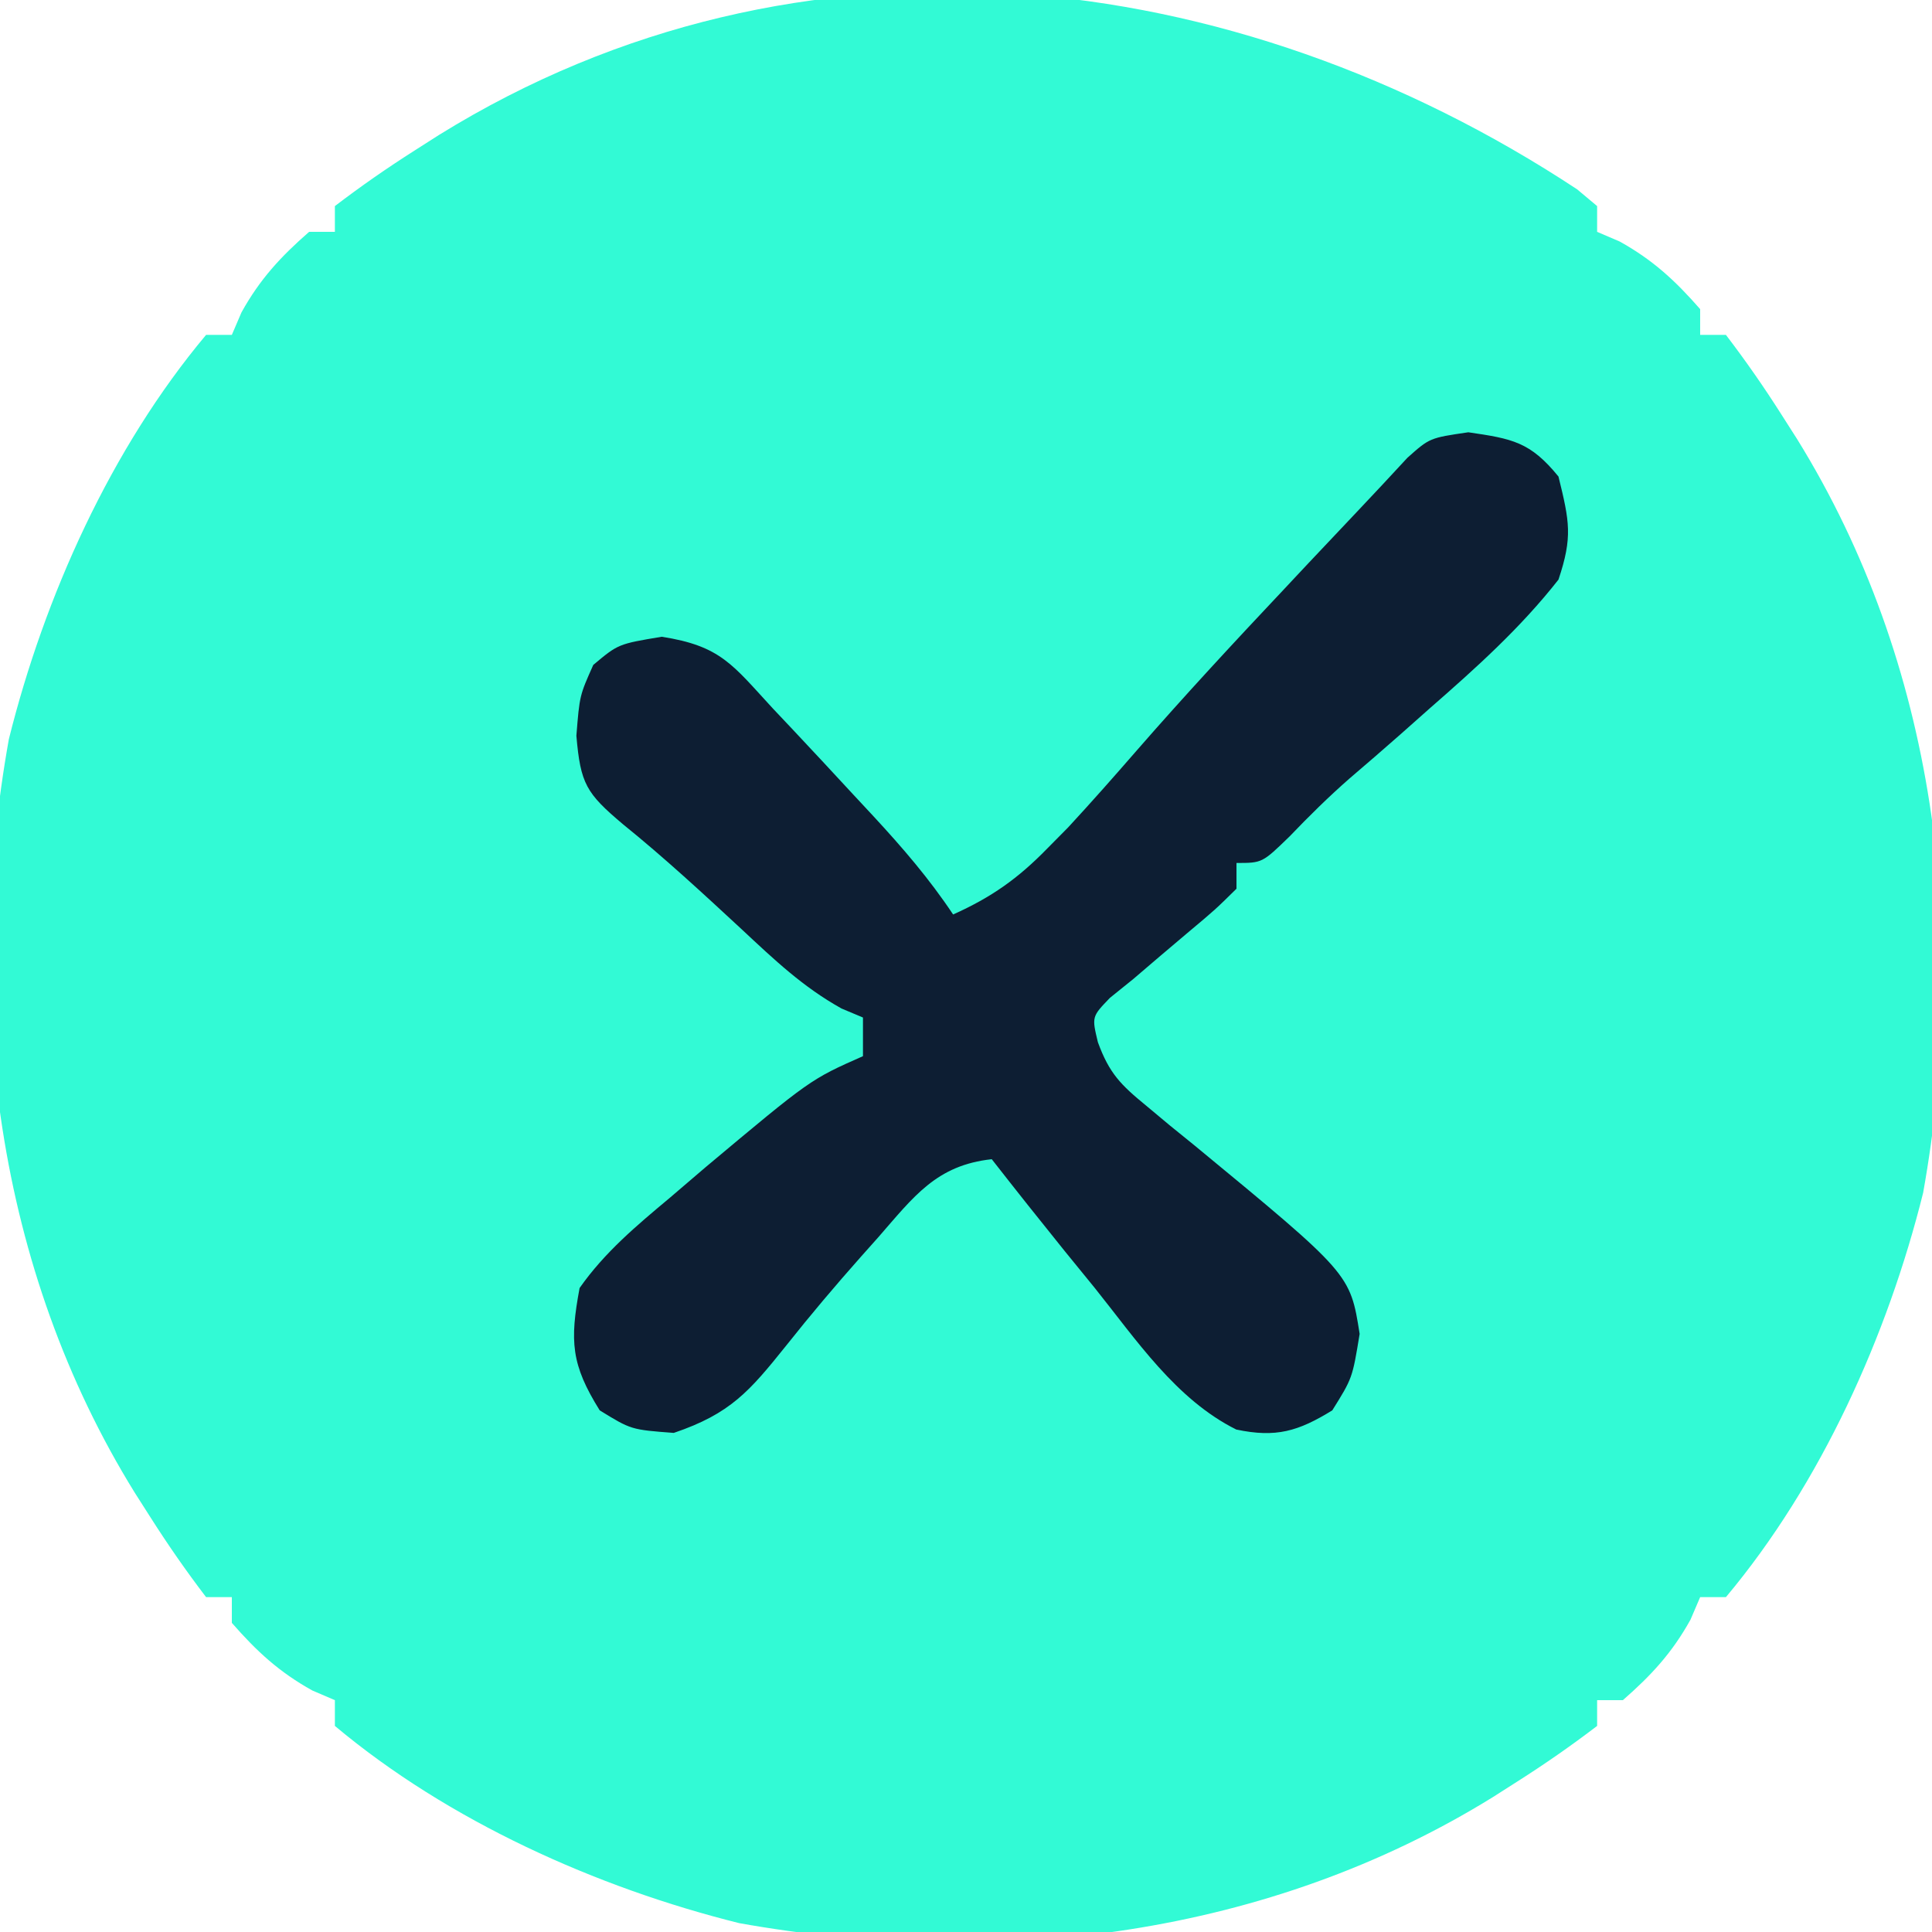
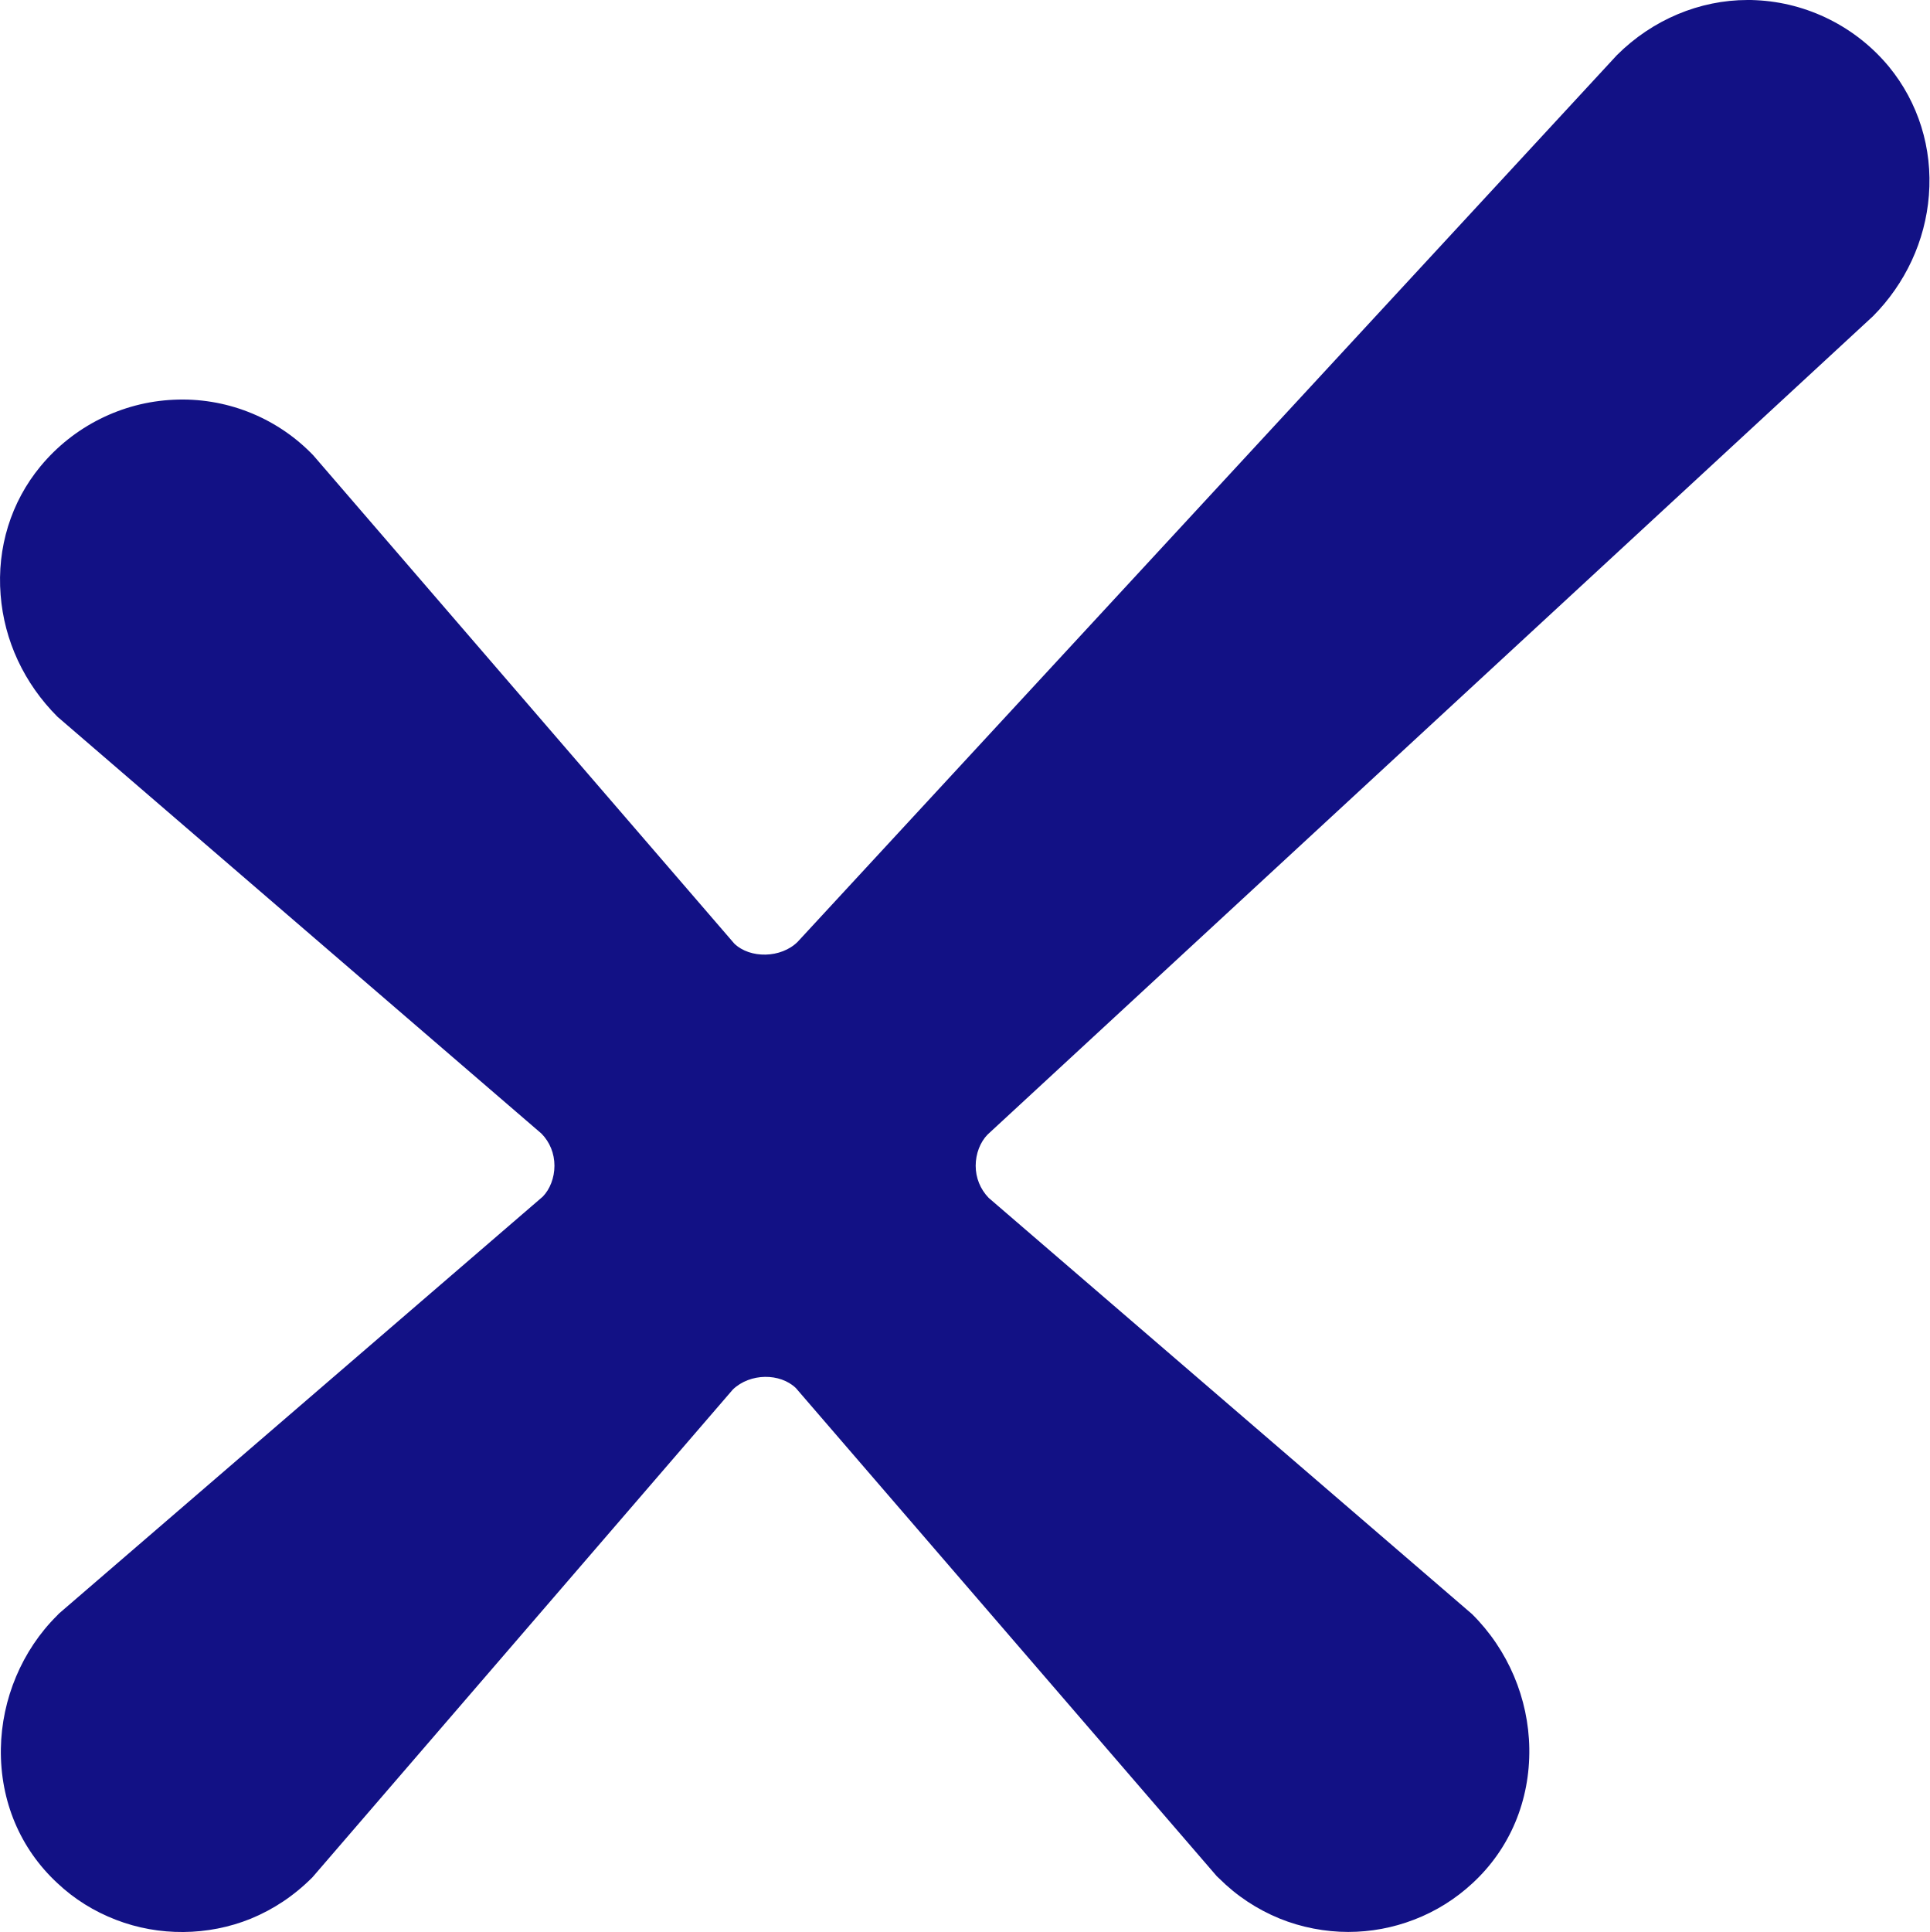
- <svg xmlns="http://www.w3.org/2000/svg" version="1.1" width="150" height="150">
-   <path d="M0 0 C0.51 0.428 1.021 0.856 1.547 1.297 C1.547 1.957 1.547 2.617 1.547 3.297 C2.124 3.544 2.702 3.792 3.297 4.047 C5.876 5.48 7.608 7.081 9.547 9.297 C9.547 9.957 9.547 10.617 9.547 11.297 C10.207 11.297 10.867 11.297 11.547 11.297 C13.097 13.329 14.491 15.333 15.859 17.484 C16.262 18.115 16.664 18.746 17.078 19.395 C27.853 36.806 30.45 57.849 26.859 77.906 C24.104 88.973 18.932 100.488 11.547 109.297 C10.887 109.297 10.227 109.297 9.547 109.297 C9.176 110.163 9.176 110.163 8.797 111.047 C7.364 113.626 5.763 115.358 3.547 117.297 C2.887 117.297 2.227 117.297 1.547 117.297 C1.547 117.957 1.547 118.617 1.547 119.297 C-0.485 120.847 -2.49 122.241 -4.641 123.609 C-5.271 124.012 -5.902 124.414 -6.552 124.828 C-23.962 135.603 -45.005 138.2 -65.062 134.609 C-76.129 131.854 -87.644 126.682 -96.453 119.297 C-96.453 118.637 -96.453 117.977 -96.453 117.297 C-97.319 116.926 -97.319 116.926 -98.203 116.547 C-100.783 115.114 -102.514 113.513 -104.453 111.297 C-104.453 110.637 -104.453 109.977 -104.453 109.297 C-105.113 109.297 -105.773 109.297 -106.453 109.297 C-108.004 107.265 -109.397 105.26 -110.766 103.109 C-111.168 102.479 -111.57 101.848 -111.985 101.198 C-122.759 83.788 -125.356 62.745 -121.766 42.688 C-119.01 31.621 -113.838 20.106 -106.453 11.297 C-105.793 11.297 -105.133 11.297 -104.453 11.297 C-104.206 10.719 -103.958 10.142 -103.703 9.547 C-102.27 6.967 -100.669 5.236 -98.453 3.297 C-97.793 3.297 -97.133 3.297 -96.453 3.297 C-96.453 2.637 -96.453 1.977 -96.453 1.297 C-94.421 -0.254 -92.417 -1.647 -90.266 -3.016 C-89.635 -3.418 -89.004 -3.82 -88.355 -4.235 C-60.359 -21.56 -26.634 -17.567 0 0 Z " fill="#32FAD5" transform="translate(122.4531,14.70312)" />
-   <path d="M0 0 C3.416 0.498 4.812 0.745 7 3.438 C7.861 6.943 8.106 8.131 7 11.438 C4.046 15.203 0.598 18.296 -3 21.438 C-4.123 22.435 -4.123 22.435 -5.27 23.453 C-6.586 24.611 -7.911 25.761 -9.246 26.898 C-10.874 28.327 -12.378 29.812 -13.875 31.375 C-16 33.438 -16 33.438 -18 33.438 C-18 34.097 -18 34.758 -18 35.438 C-19.645 37.059 -19.645 37.059 -21.812 38.875 C-23.213 40.056 -24.61 41.244 -26 42.438 C-26.602 42.923 -27.204 43.409 -27.824 43.91 C-29.236 45.374 -29.236 45.374 -28.76 47.355 C-27.879 49.769 -26.989 50.661 -25.016 52.277 C-24.41 52.783 -23.804 53.289 -23.18 53.811 C-22.543 54.327 -21.906 54.843 -21.25 55.375 C-9.174 65.334 -9.174 65.334 -8.438 70 C-9 73.438 -9 73.438 -10.562 75.938 C-13.212 77.568 -14.933 78.078 -18.016 77.426 C-22.699 75.093 -25.791 70.441 -29 66.438 C-29.776 65.485 -30.552 64.532 -31.352 63.551 C-33.254 61.194 -35.136 58.825 -37 56.438 C-41.303 56.902 -43.059 59.347 -45.812 62.5 C-46.251 62.992 -46.69 63.485 -47.142 63.992 C-49.146 66.25 -51.085 68.544 -52.961 70.91 C-55.807 74.458 -57.283 76.194 -61.688 77.688 C-65 77.438 -65 77.438 -67.438 75.938 C-69.66 72.381 -69.77 70.57 -69 66.438 C-67.048 63.658 -64.595 61.609 -62 59.438 C-61.085 58.655 -60.17 57.873 -59.227 57.066 C-51.086 50.246 -51.086 50.246 -47 48.438 C-47 47.447 -47 46.458 -47 45.438 C-47.549 45.207 -48.098 44.976 -48.664 44.738 C-51.654 43.073 -53.875 40.96 -56.375 38.625 C-59.404 35.819 -62.413 33.034 -65.625 30.438 C-68.503 28.014 -68.926 27.288 -69.25 23.562 C-69 20.438 -69 20.438 -67.938 18.062 C-66 16.438 -66 16.438 -62.625 15.875 C-58.026 16.589 -57.126 18.054 -54 21.438 C-53.508 21.959 -53.016 22.481 -52.509 23.018 C-50.933 24.69 -49.371 26.375 -47.812 28.062 C-47.279 28.635 -46.746 29.207 -46.197 29.797 C-43.919 32.261 -41.865 34.64 -40 37.438 C-37.024 36.102 -34.96 34.645 -32.688 32.312 C-32.155 31.774 -31.623 31.235 -31.074 30.68 C-29.26 28.719 -27.502 26.727 -25.75 24.711 C-22.033 20.445 -18.192 16.306 -14.312 12.188 C-13.662 11.494 -13.012 10.8 -12.342 10.086 C-11.102 8.766 -9.859 7.45 -8.612 6.137 C-7.307 4.762 -6.017 3.373 -4.73 1.98 C-3 0.438 -3 0.438 0 0 Z " fill="#0D1E33" transform="translate(114,33.5625)" />
+ <svg xmlns="http://www.w3.org/2000/svg" id="Layer_1" data-name="Layer 1" viewBox="0 0 624.97 625.64">
+   <defs>
+     <style>
+       .cls-1 {
+         fill: #121185;
+         fill-rule: evenodd;
+       }
+     </style>
+   </defs>
+   <path class="cls-1" d="M258.42,304.93L523.72,17.86c11.52-11.5,26.83-17.86,42.3-17.86.91,0,1.81,0,2.72.06,16.7.76,32.42,8.62,43.12,21.56,9.46,11.55,14.15,26.35,12.92,41.65-1.15,14.74-7.65,28.6-18.1,39.12l-286.78,265c-2.39,2.43-3.87,6.19-3.87,10.11s1.48,7.57,4.2,10.4l156.6,134.81c11.69,11.61,18.27,27.33,18.52,43.45.25,16.93-6.25,32.42-18.27,43.57-5.51,5.14-11.93,9.18-19.01,11.9-6.91,2.66-14.07,3.99-21.39,3.99s-15.14-1.45-22.22-4.34c-7.32-3-13.91-7.34-19.58-13l-.74-.69-136.35-158.09c-5.1-4.91-14.81-4.91-20.41.46l-136.19,157.98c-6.01,6.02-12.67,10.4-20,13.41-13.83,5.6-29.71,5.73-43.61.35-7.08-2.72-13.5-6.7-19.01-11.9C6.53,598.65.03,583.22.28,566.28c.25-16.06,6.83-31.84,18.19-43.1l.66-.69,156.68-134.99c2.3-2.37,3.78-6.06,3.78-10s-1.48-7.63-4.2-10.4L18.63,232.12C7.77,221.26,1.35,207.39.2,192.66c-1.23-15.31,3.37-30.11,12.92-41.66,10.7-12.94,26.41-20.8,43.12-21.55,16.62-.81,32.83,5.49,44.52,17.27l.74.76,136.35,158.09c5.1,4.91,15.14,4.8,20.57-.63Z" />
</svg>
